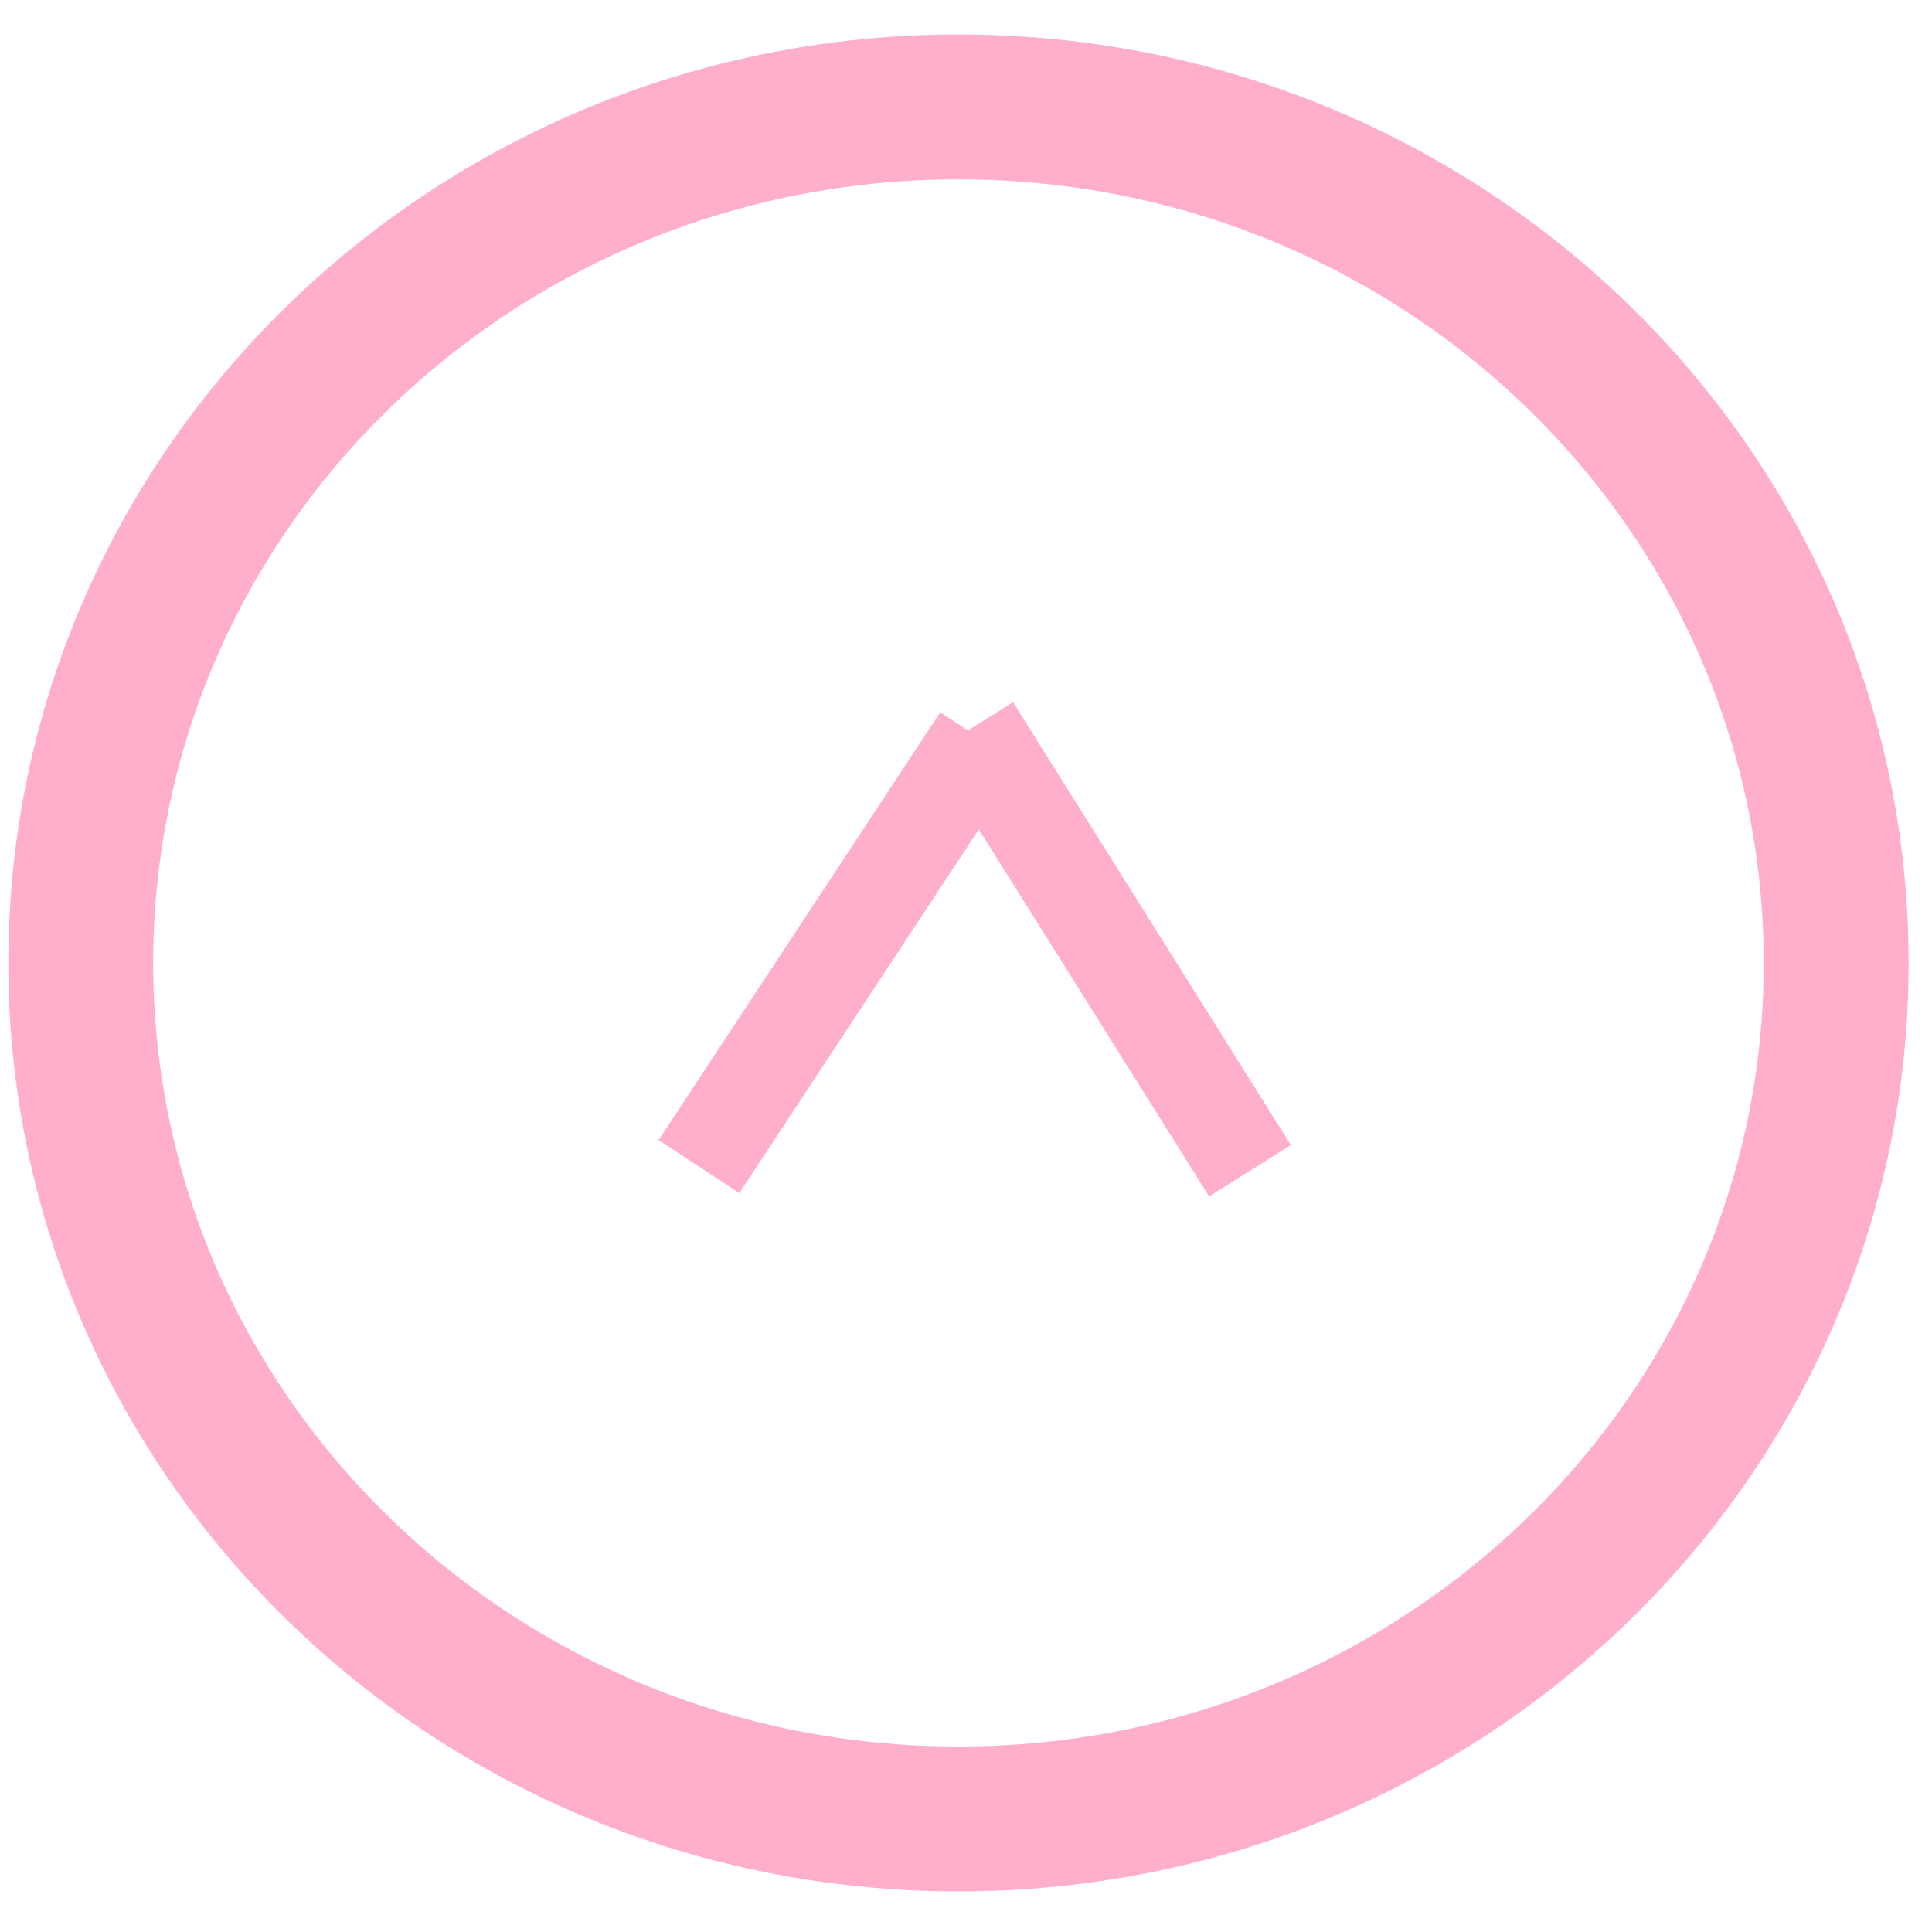
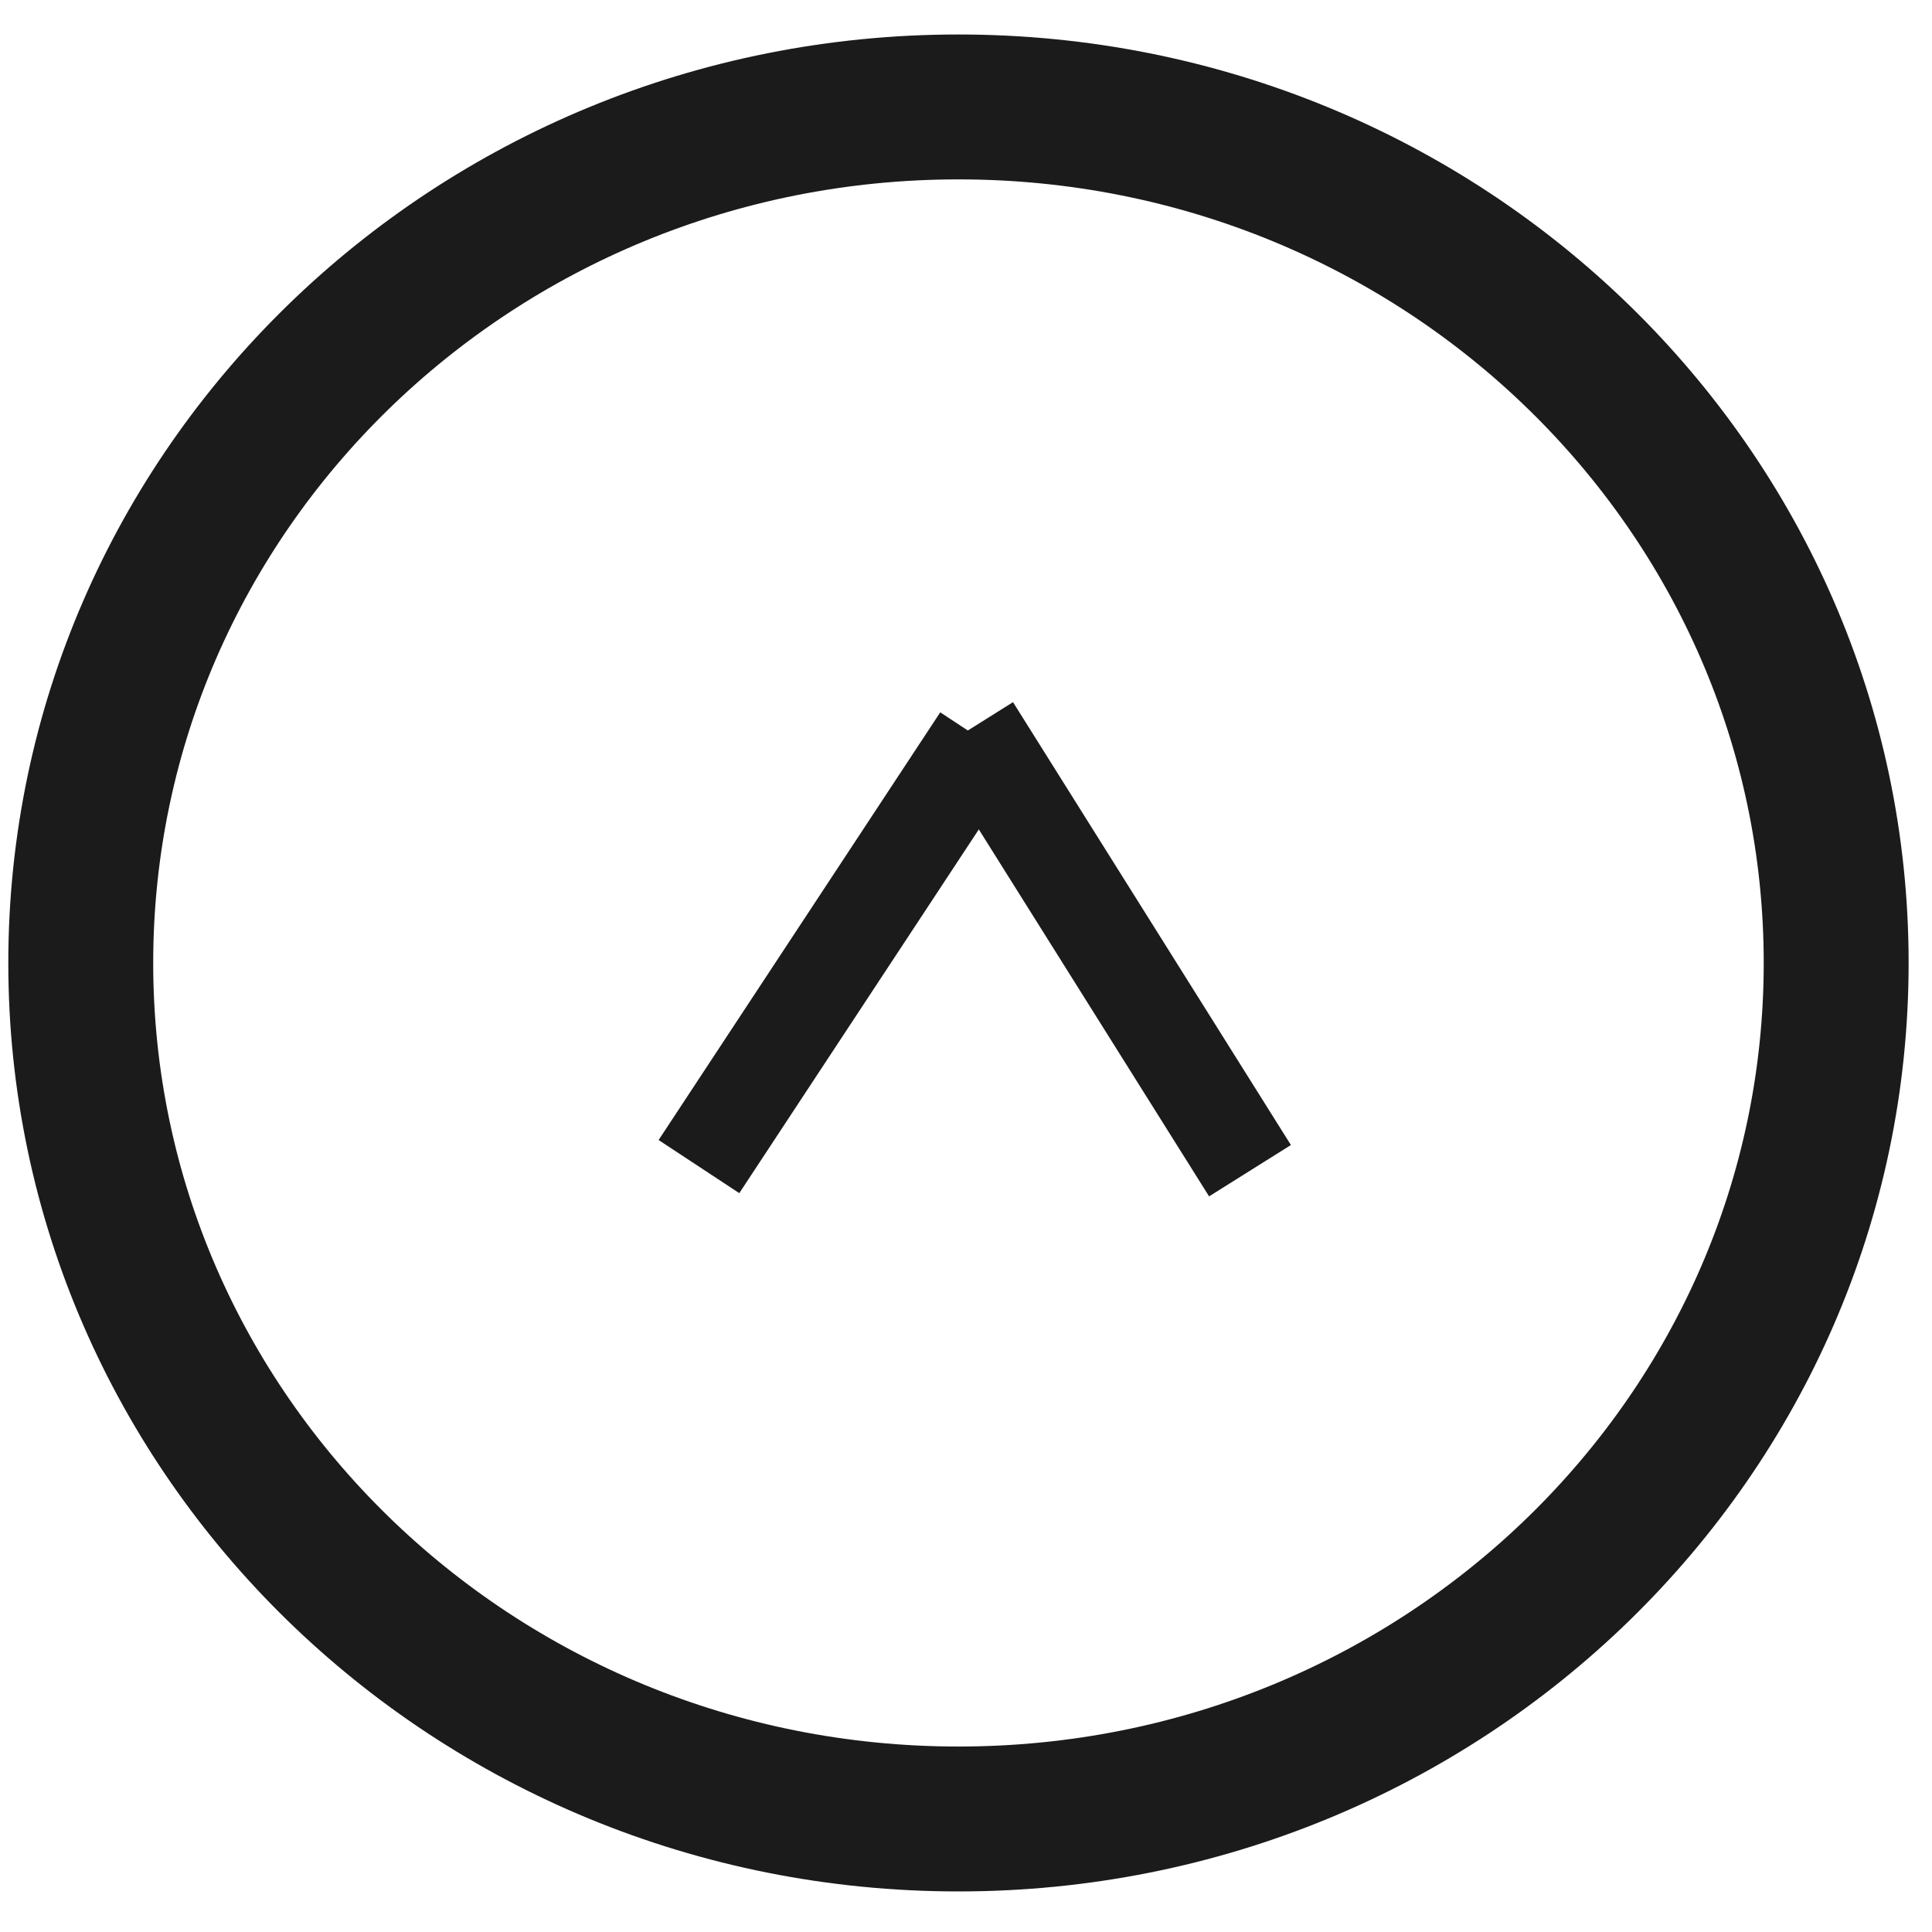
<svg xmlns="http://www.w3.org/2000/svg" width="40" height="40" fill="none">
  <g id="Layer_1">
-     <path id="svg_2" d="m19.844,37.66c-10.04,0 -18.172,-7.931 -18.172,-17.723c0,-9.792 8.132,-17.723 18.172,-17.723c10.04,0 18.172,7.931 18.172,17.723c0,9.792 -8.132,17.723 -18.172,17.723z" opacity="undefined" stroke-width="3" stroke="#FFAFCC" fill="none" />
-     <line stroke-width="2" fill="none" x1="20.302" y1="15.298" x2="14.471" y2="24.153" id="svg_1" stroke="#FFAFCC" />
-     <path transform="rotate(-3.49562 23.0024 19.6534)" stroke-width="2" id="svg_3" d="m20.411,14.902l5.184,9.503" opacity="undefined" stroke="#FFAFCC" fill="none" />
+     <path id="svg_2" d="m19.844,37.66c-10.04,0 -18.172,-7.931 -18.172,-17.723c0,-9.792 8.132,-17.723 18.172,-17.723c10.04,0 18.172,7.931 18.172,17.723c0,9.792 -8.132,17.723 -18.172,17.723z" opacity="undefined" stroke-width="3" stroke="#1B1B1B" fill="none" />
+     <line stroke-width="2" fill="none" x1="20.302" y1="15.298" x2="14.471" y2="24.153" id="svg_1" stroke="#1B1B1B" />
+     <path transform="rotate(-3.49562 23.0024 19.6534)" stroke-width="2" id="svg_3" d="m20.411,14.902l5.184,9.503" opacity="undefined" stroke="#1B1B1B" fill="none" />
  </g>
</svg>
